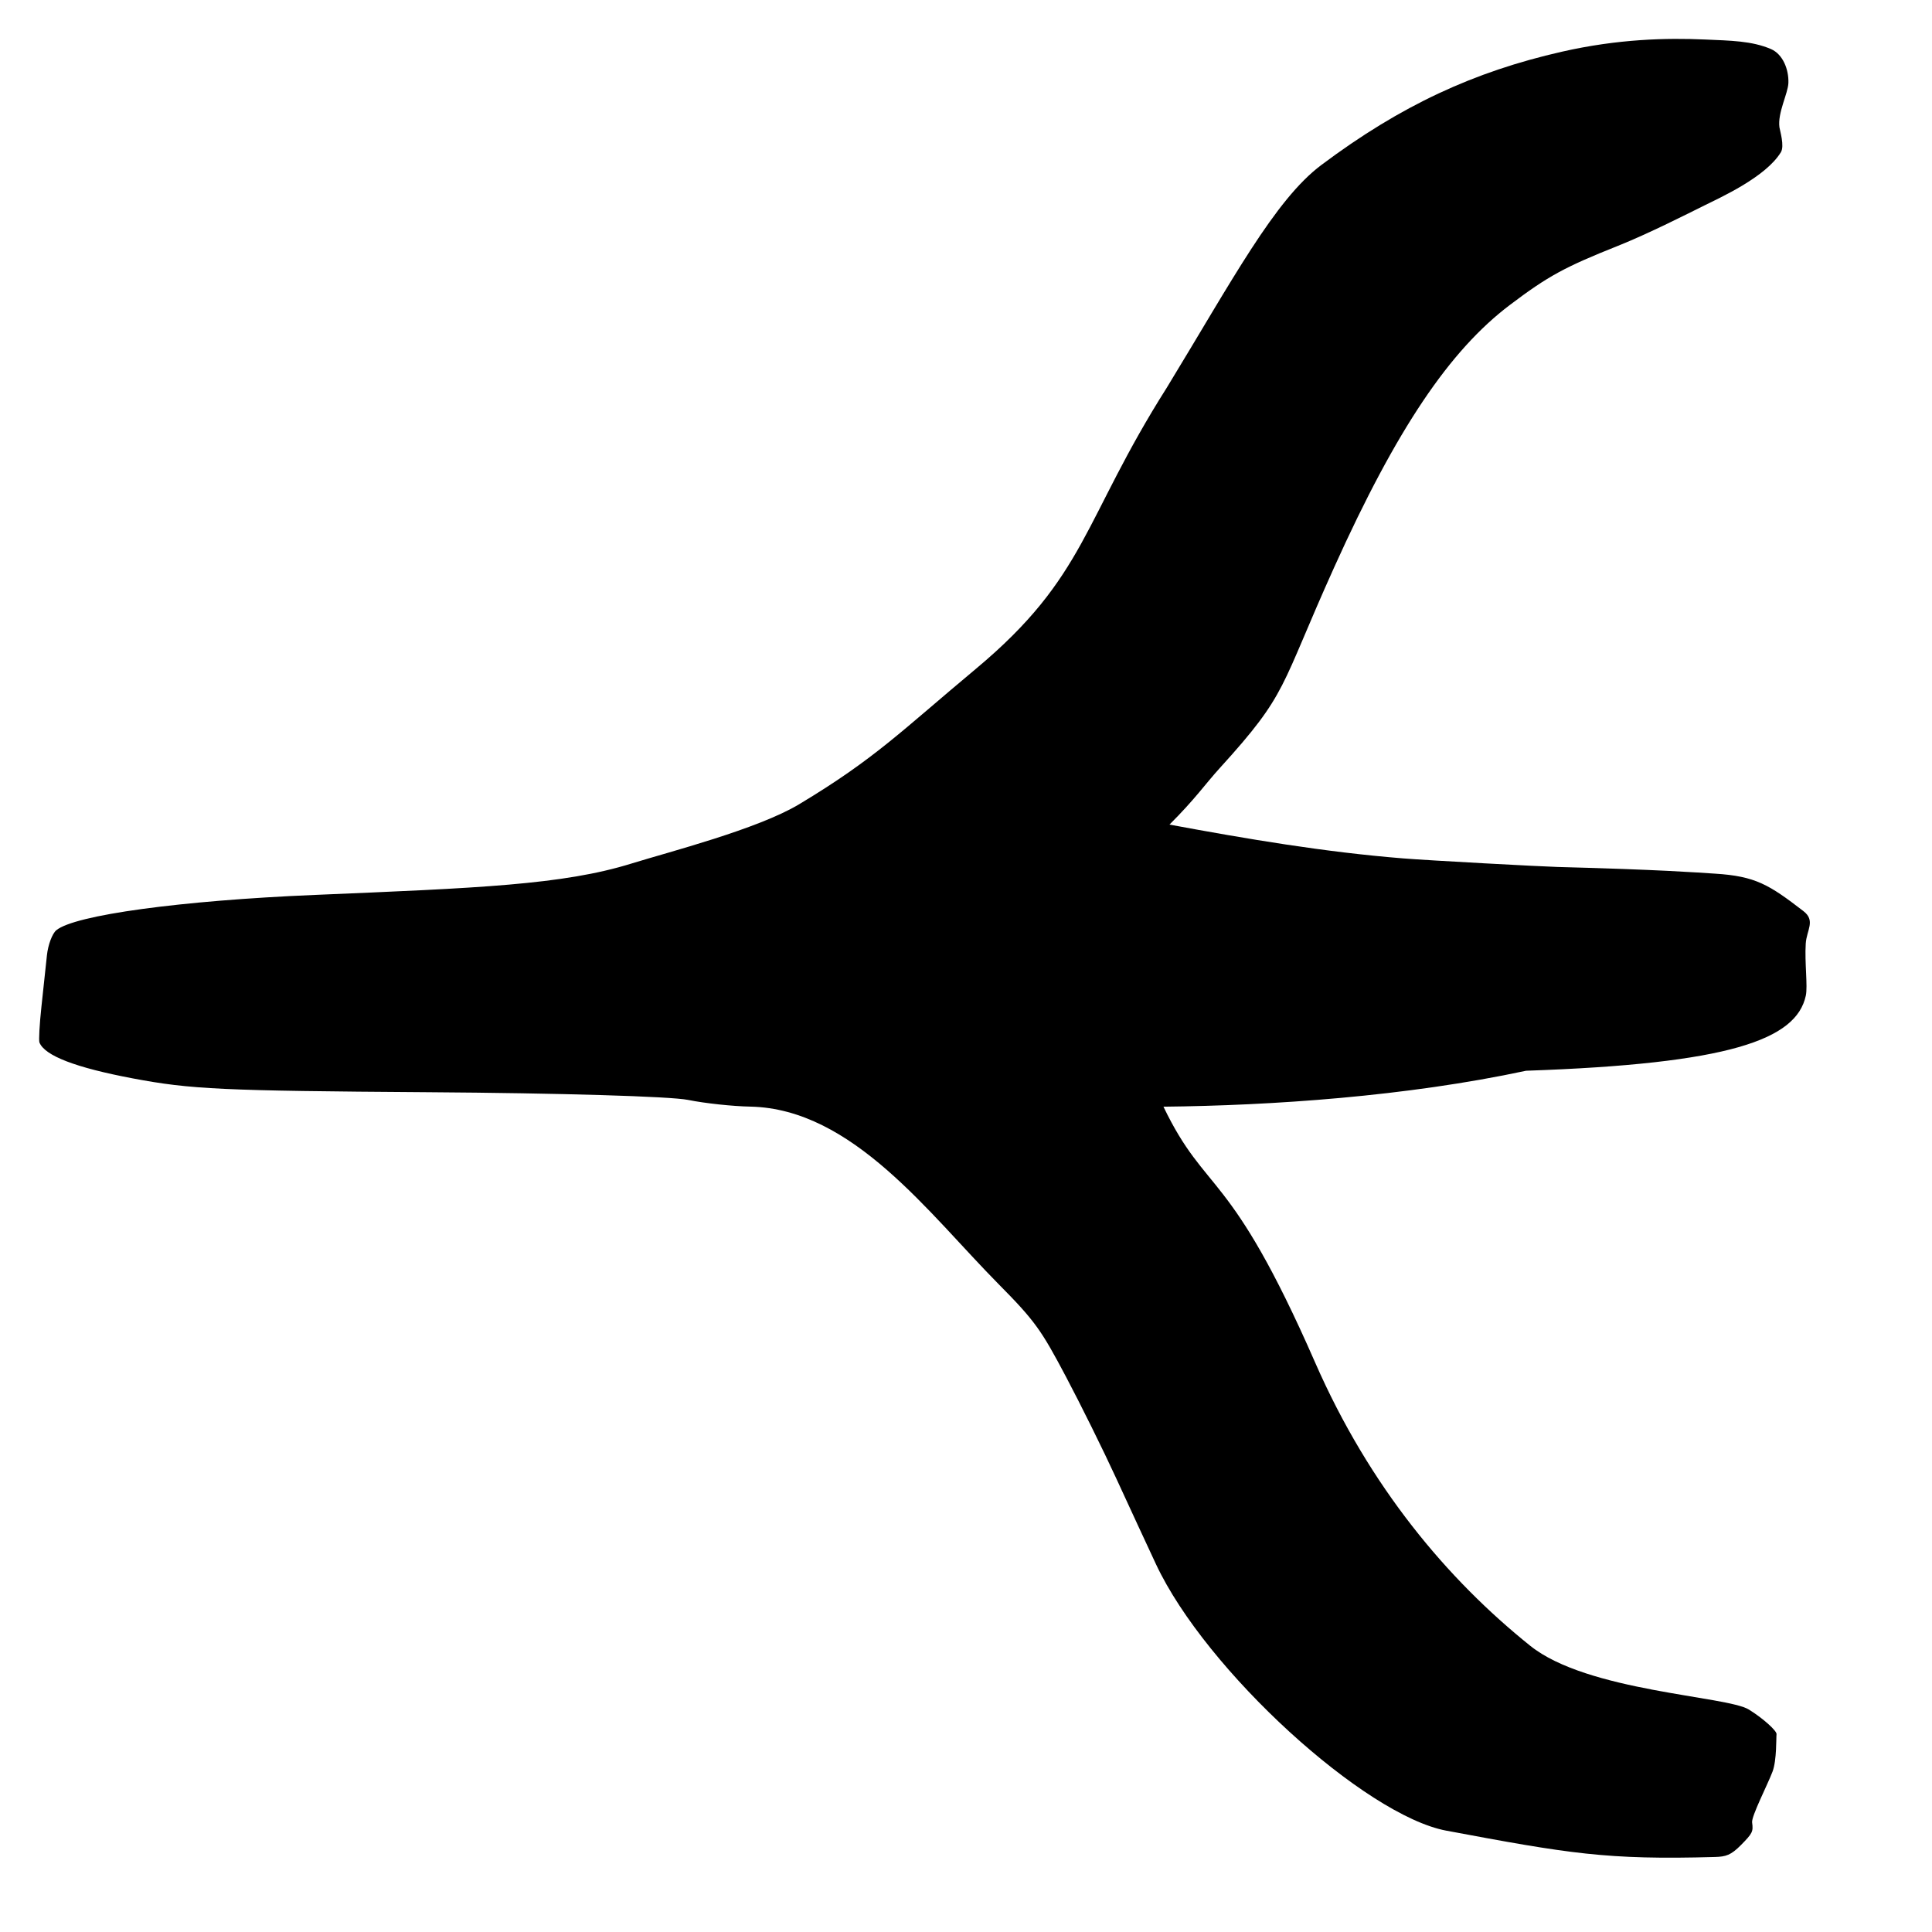
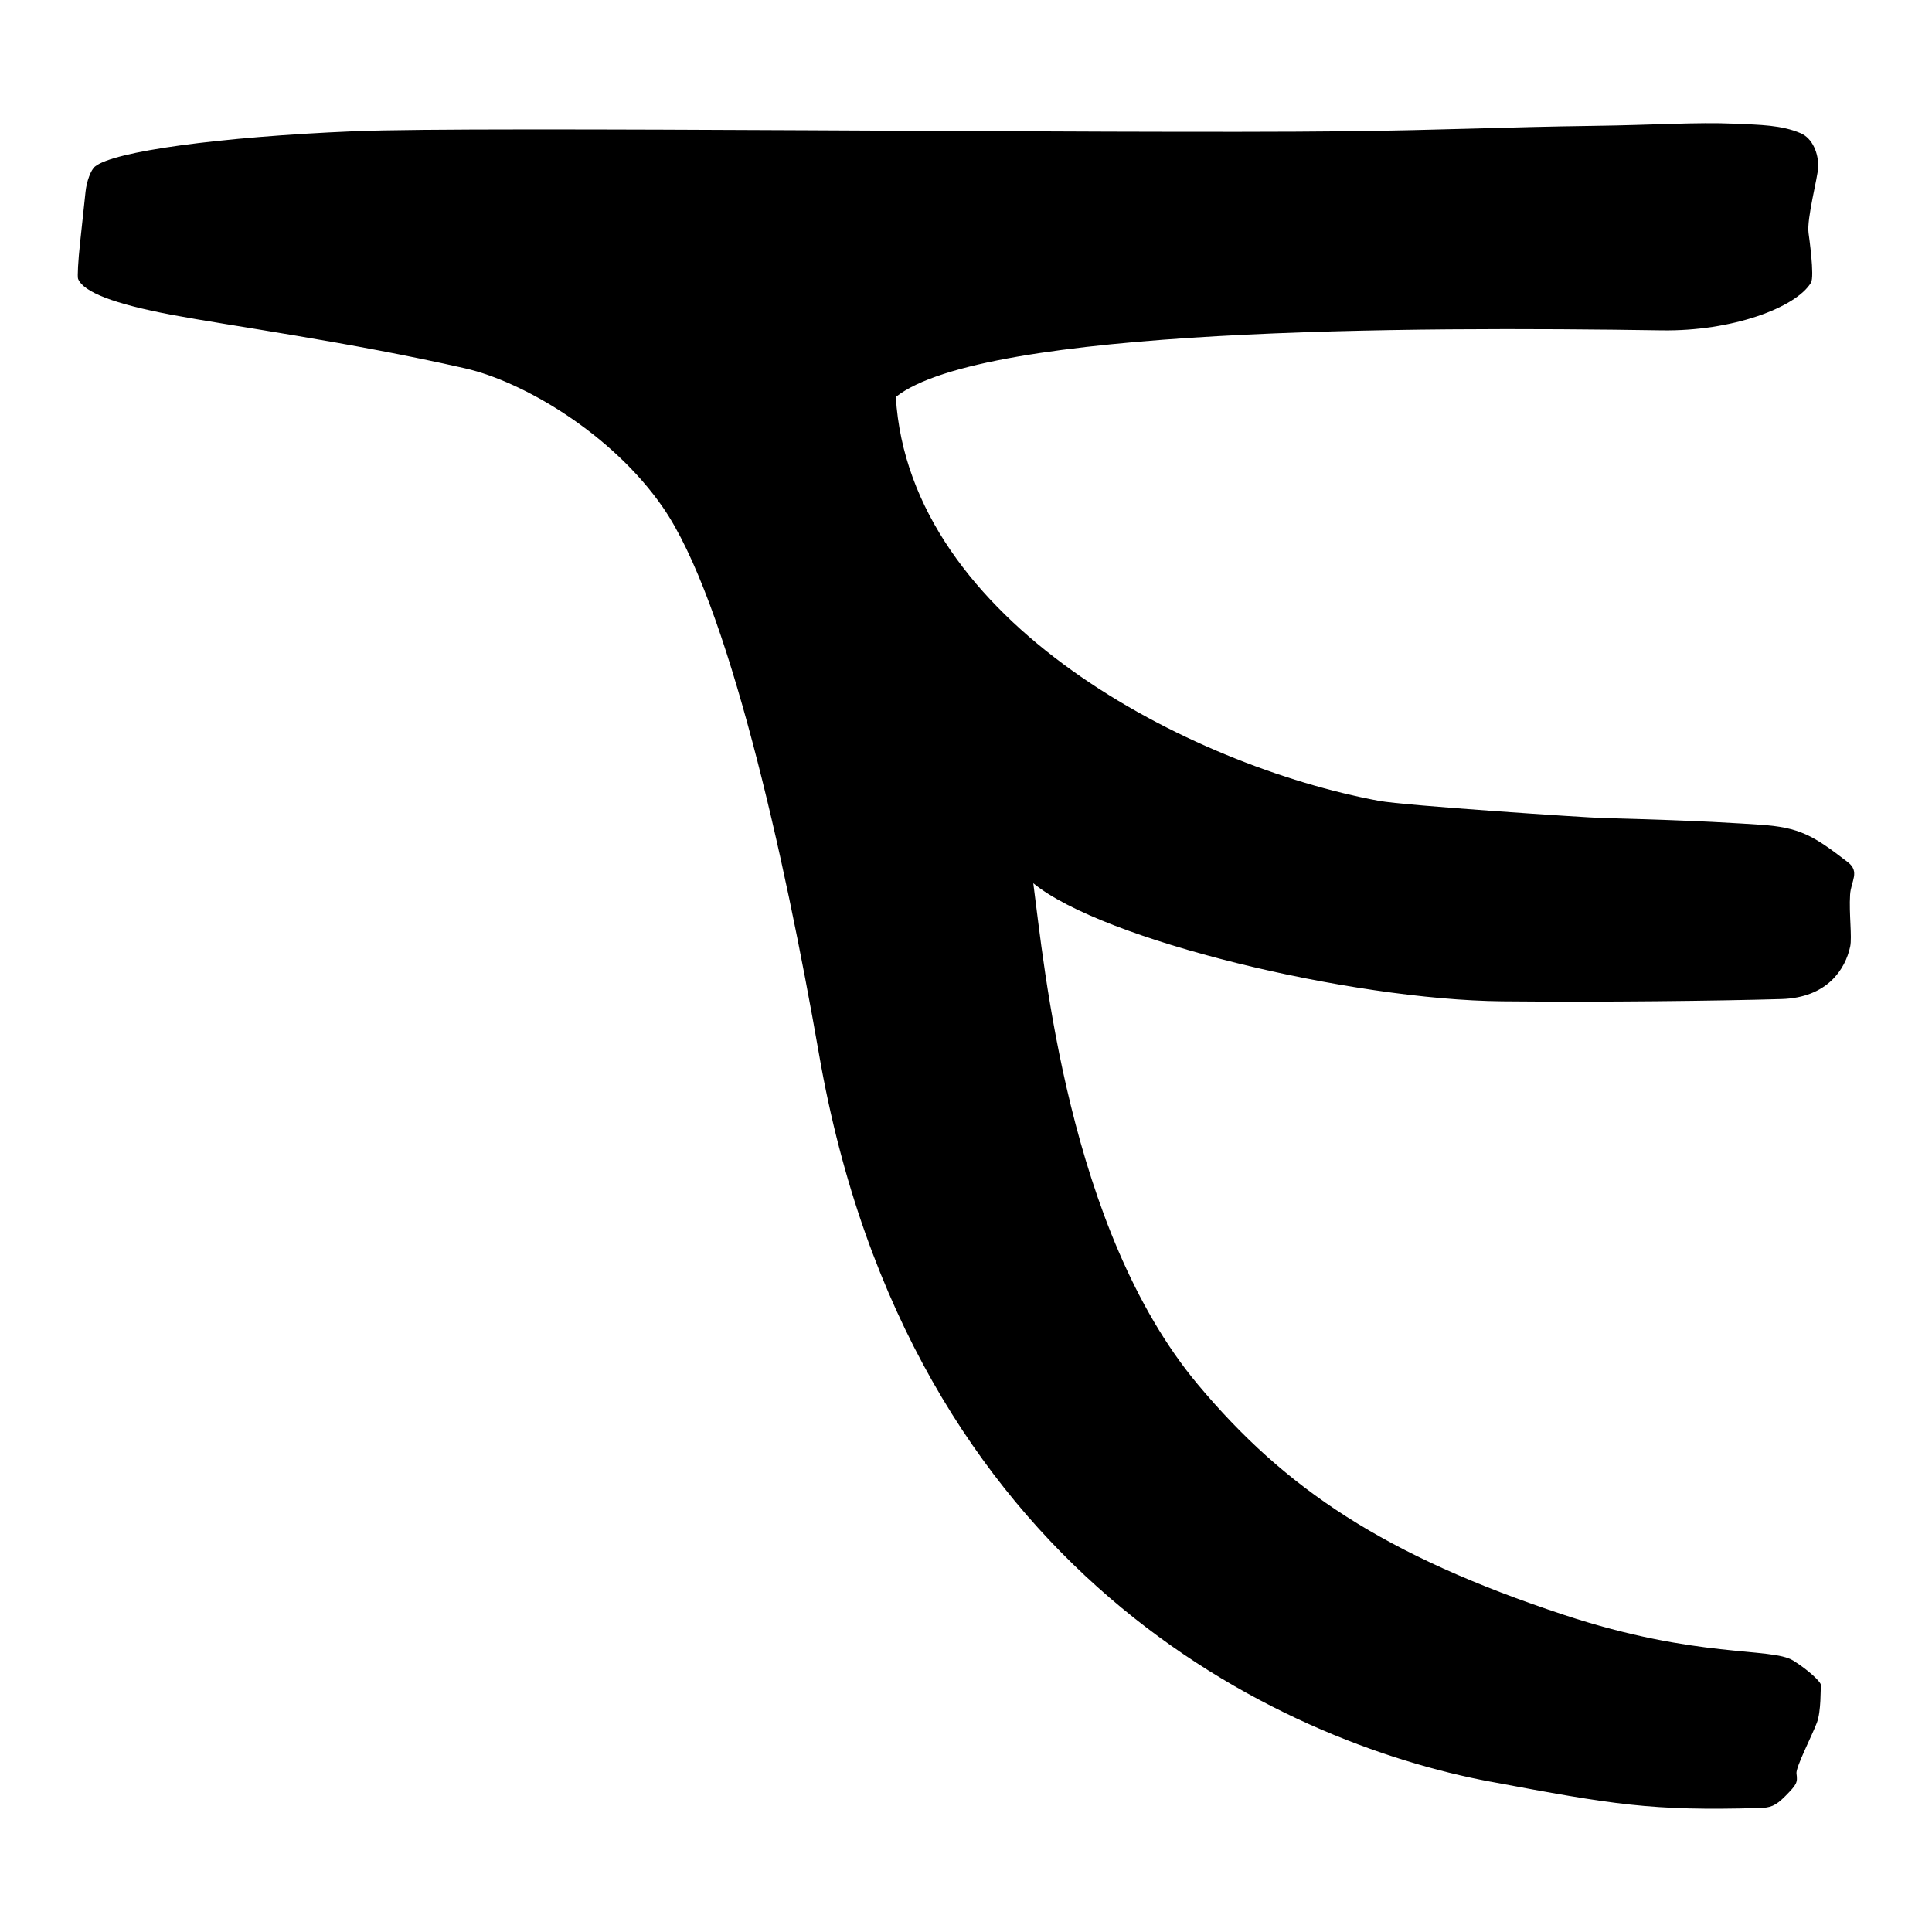
<svg xmlns="http://www.w3.org/2000/svg" width="512" height="512" viewBox="0 0 135.467 135.467" version="1.1" id="svg8" xml:space="preserve">
  <defs id="defs2" />
  <g id="layer1" style="display:none">
    <path style="fill:#000000;stroke-width:1.575" d="m 69.75,86.855 c -1.721,-2.712 -3.045,-5.023 -3.281,-7.858 -2.551,-0.567 -8.359,-1.993 -17.313,-2.127 C 25.045,76.51 20.241,76.774 14.498,76.134 6.678,75.263 4.41,74.803 3.172,73.837 c -0.836,-0.653 -0.878,-0.893 -0.515,-3.001 0.217,-1.26 0.21,-2.899 0.331,-3.641 0.122,-0.745 0.586,-1.544 1.035,-1.785 1.996,-1.068 14.004,-2.11 28.391,-2.497 8.021,-0.216 16.664,-0.457 22.515,-0.672 6.604,-0.244 6.684,-0.396 10.764,-1.542 0.236,-3.307 1.169,-5.874 2.233,-7.508 3.245,-4.986 7.495,-8.228 14.908,-12.217 2.868,-1.543 8.156,-2.691 14.753,-2.668 8.298,0.029 11.827,1.2 19.815,6.317 5.602,3.589 9.491,13.648 9.477,23.22 -0.021,14.328 -4.078,18.093 -11.93,24.32 -3.99,3.164 -8.153,4.888 -16.381,5.122 -7.18,0.204 -10.667,-0.235 -14.5,-1.29 -8.425,-2.317 -11.88,-5.299 -14.316,-9.139 z" id="path2-9" />
  </g>
  <g id="layer2" style="display:inline">
-     <path style="display:inline;fill:#000000" d="m 101.413,128.362 c -5.703,-1.067 -16.856,-11.203 -20.363,-18.694 -0.628,-1.342 -1.881,-4.047 -2.784,-6.012 -0.903,-1.965 -2.493,-5.179 -3.534,-7.144 C 73.022,93.282 72.594,92.638 70.01,90.03 65.152,85.126 59.801,77.751 52.619,77.593 51.382,77.572 49.416,77.361 48.25,77.124 47.029,76.876 39.285,76.646 29.994,76.583 15.54,76.484 13.384,76.383 9.314,75.615 5.297,74.857 3.135,74.025 2.766,73.096 c -0.057,-0.143 0.006,-1.277 0.14,-2.519 0.134,-1.242 0.307,-2.857 0.384,-3.589 0.077,-0.735 0.372,-1.523 0.657,-1.761 1.282,-1.066 8.716,-2.082 18.113,-2.477 11.497,-0.483 17.407,-0.707 22.225,-2.203 2.617,-0.812 8.83,-2.403 11.747,-4.154 5.341,-3.207 7.139,-5.11 12.385,-9.488 7.776,-6.487 7.493,-10.414 13.405,-19.738 4.596,-7.538 7.558,-13.149 10.826,-15.597 5.605,-4.2 10.73,-6.546 16.847,-7.94 3.972,-0.906 7.385,-0.978 10.05,-0.86 1.8,0.08 3.279,0.092 4.626,0.668 0.839,0.359 1.26,1.433 1.227,2.378 -0.026,0.74 -0.768,2.096 -0.628,3.112 0.03,0.219 0.368,1.306 0.102,1.744 -1.058,1.745 -4.248,3.179 -5.38,3.741 -1.055,0.523 -3.919,1.979 -6.046,2.825 -3.745,1.491 -4.905,2.125 -7.572,4.14 -4.221,3.19 -7.935,8.671 -12.325,18.401 -3.863,8.561 -3.191,8.769 -8.022,14.077 -1.004,1.103 -1.741,2.189 -3.526,3.962 5.453,1.01 10.88,1.929 16.391,2.371 1.819,0.147 9.711,0.572 10.811,0.6 7.234,0.189 9.707,0.385 11.048,0.469 2.842,0.177 3.794,0.774 6.196,2.623 0.88,0.677 0.226,1.334 0.167,2.282 -0.084,1.339 0.148,2.98 0.005,3.648 -0.666,3.103 -5.376,4.778 -19.614,5.267 -8.402,1.799 -17.81,2.441 -25.427,2.52 3.023,6.278 4.608,4.168 10.629,17.923 3.829,8.747 9.282,15.218 15.087,19.876 4.011,3.219 13.785,3.513 15.334,4.473 1.015,0.629 1.968,1.503 1.938,1.726 -0.03,0.223 0.024,1.82 -0.281,2.627 -0.344,0.912 -1.491,3.134 -1.431,3.564 0.089,0.638 0.027,0.763 -0.777,1.578 -0.708,0.718 -1.066,0.821 -1.828,0.842 -7.599,0.216 -10.248,-0.24 -18.837,-1.846 z" id="path3" />
+     <path style="display:inline;fill:#000000" d="M 104.523,124.93 C 89.658,122.15 63.757,110.233 57.434,73.952 55.006,60.022 51.027,42.134 46.47,35.56 42.906,30.418 36.708,26.76 32.608,25.826 24.536,23.987 16.093,22.839 12.023,22.071 8.006,21.312 5.844,20.481 5.474,19.551 c -0.057,-0.143 0.006,-1.277 0.14,-2.519 0.134,-1.242 0.307,-2.857 0.384,-3.589 0.077,-0.735 0.372,-1.523 0.657,-1.761 1.282,-1.066 8.716,-2.082 18.113,-2.477 8.833,-0.371 53.238,0.183 69.448,0.001 7.003,-0.079 11.235,-0.298 17.508,-0.381 4.208,-0.055 7.243,-0.27 9.909,-0.152 1.8,0.08 3.279,0.092 4.626,0.668 0.839,0.359 1.26,1.433 1.227,2.378 -0.026,0.74 -0.815,3.608 -0.675,4.624 0.03,0.219 0.434,3.044 0.169,3.481 -1.058,1.745 -5.518,3.416 -10.459,3.34 -17.541,-0.27 -47.572,-0.206 -53.708,4.669 0.947,15.811 20.683,25.875 33.878,28.321 1.794,0.333 14.522,1.173 15.622,1.202 7.234,0.189 9.707,0.385 11.048,0.469 2.842,0.177 3.794,0.774 6.196,2.623 0.88,0.677 0.226,1.334 0.167,2.282 -0.084,1.339 0.148,2.98 0.005,3.648 -0.336,1.564 -1.591,3.579 -4.824,3.673 -4.512,0.13 -12.503,0.227 -19.567,0.158 -10.674,-0.105 -28.057,-4.296 -32.886,-8.28 0.755,5.664 2.436,24.258 11.531,35.139 6.123,7.326 13.097,12.006 25.687,16.166 9.37,3.096 14.52,2.243 16.069,3.203 1.015,0.629 1.968,1.503 1.938,1.726 -0.03,0.223 0.024,1.82 -0.281,2.627 -0.344,0.912 -1.491,3.134 -1.431,3.564 0.089,0.638 0.027,0.763 -0.777,1.578 -0.708,0.718 -1.066,0.821 -1.828,0.842 -7.599,0.216 -10.248,-0.24 -18.837,-1.846 z" id="path3" />
  </g>
</svg>
